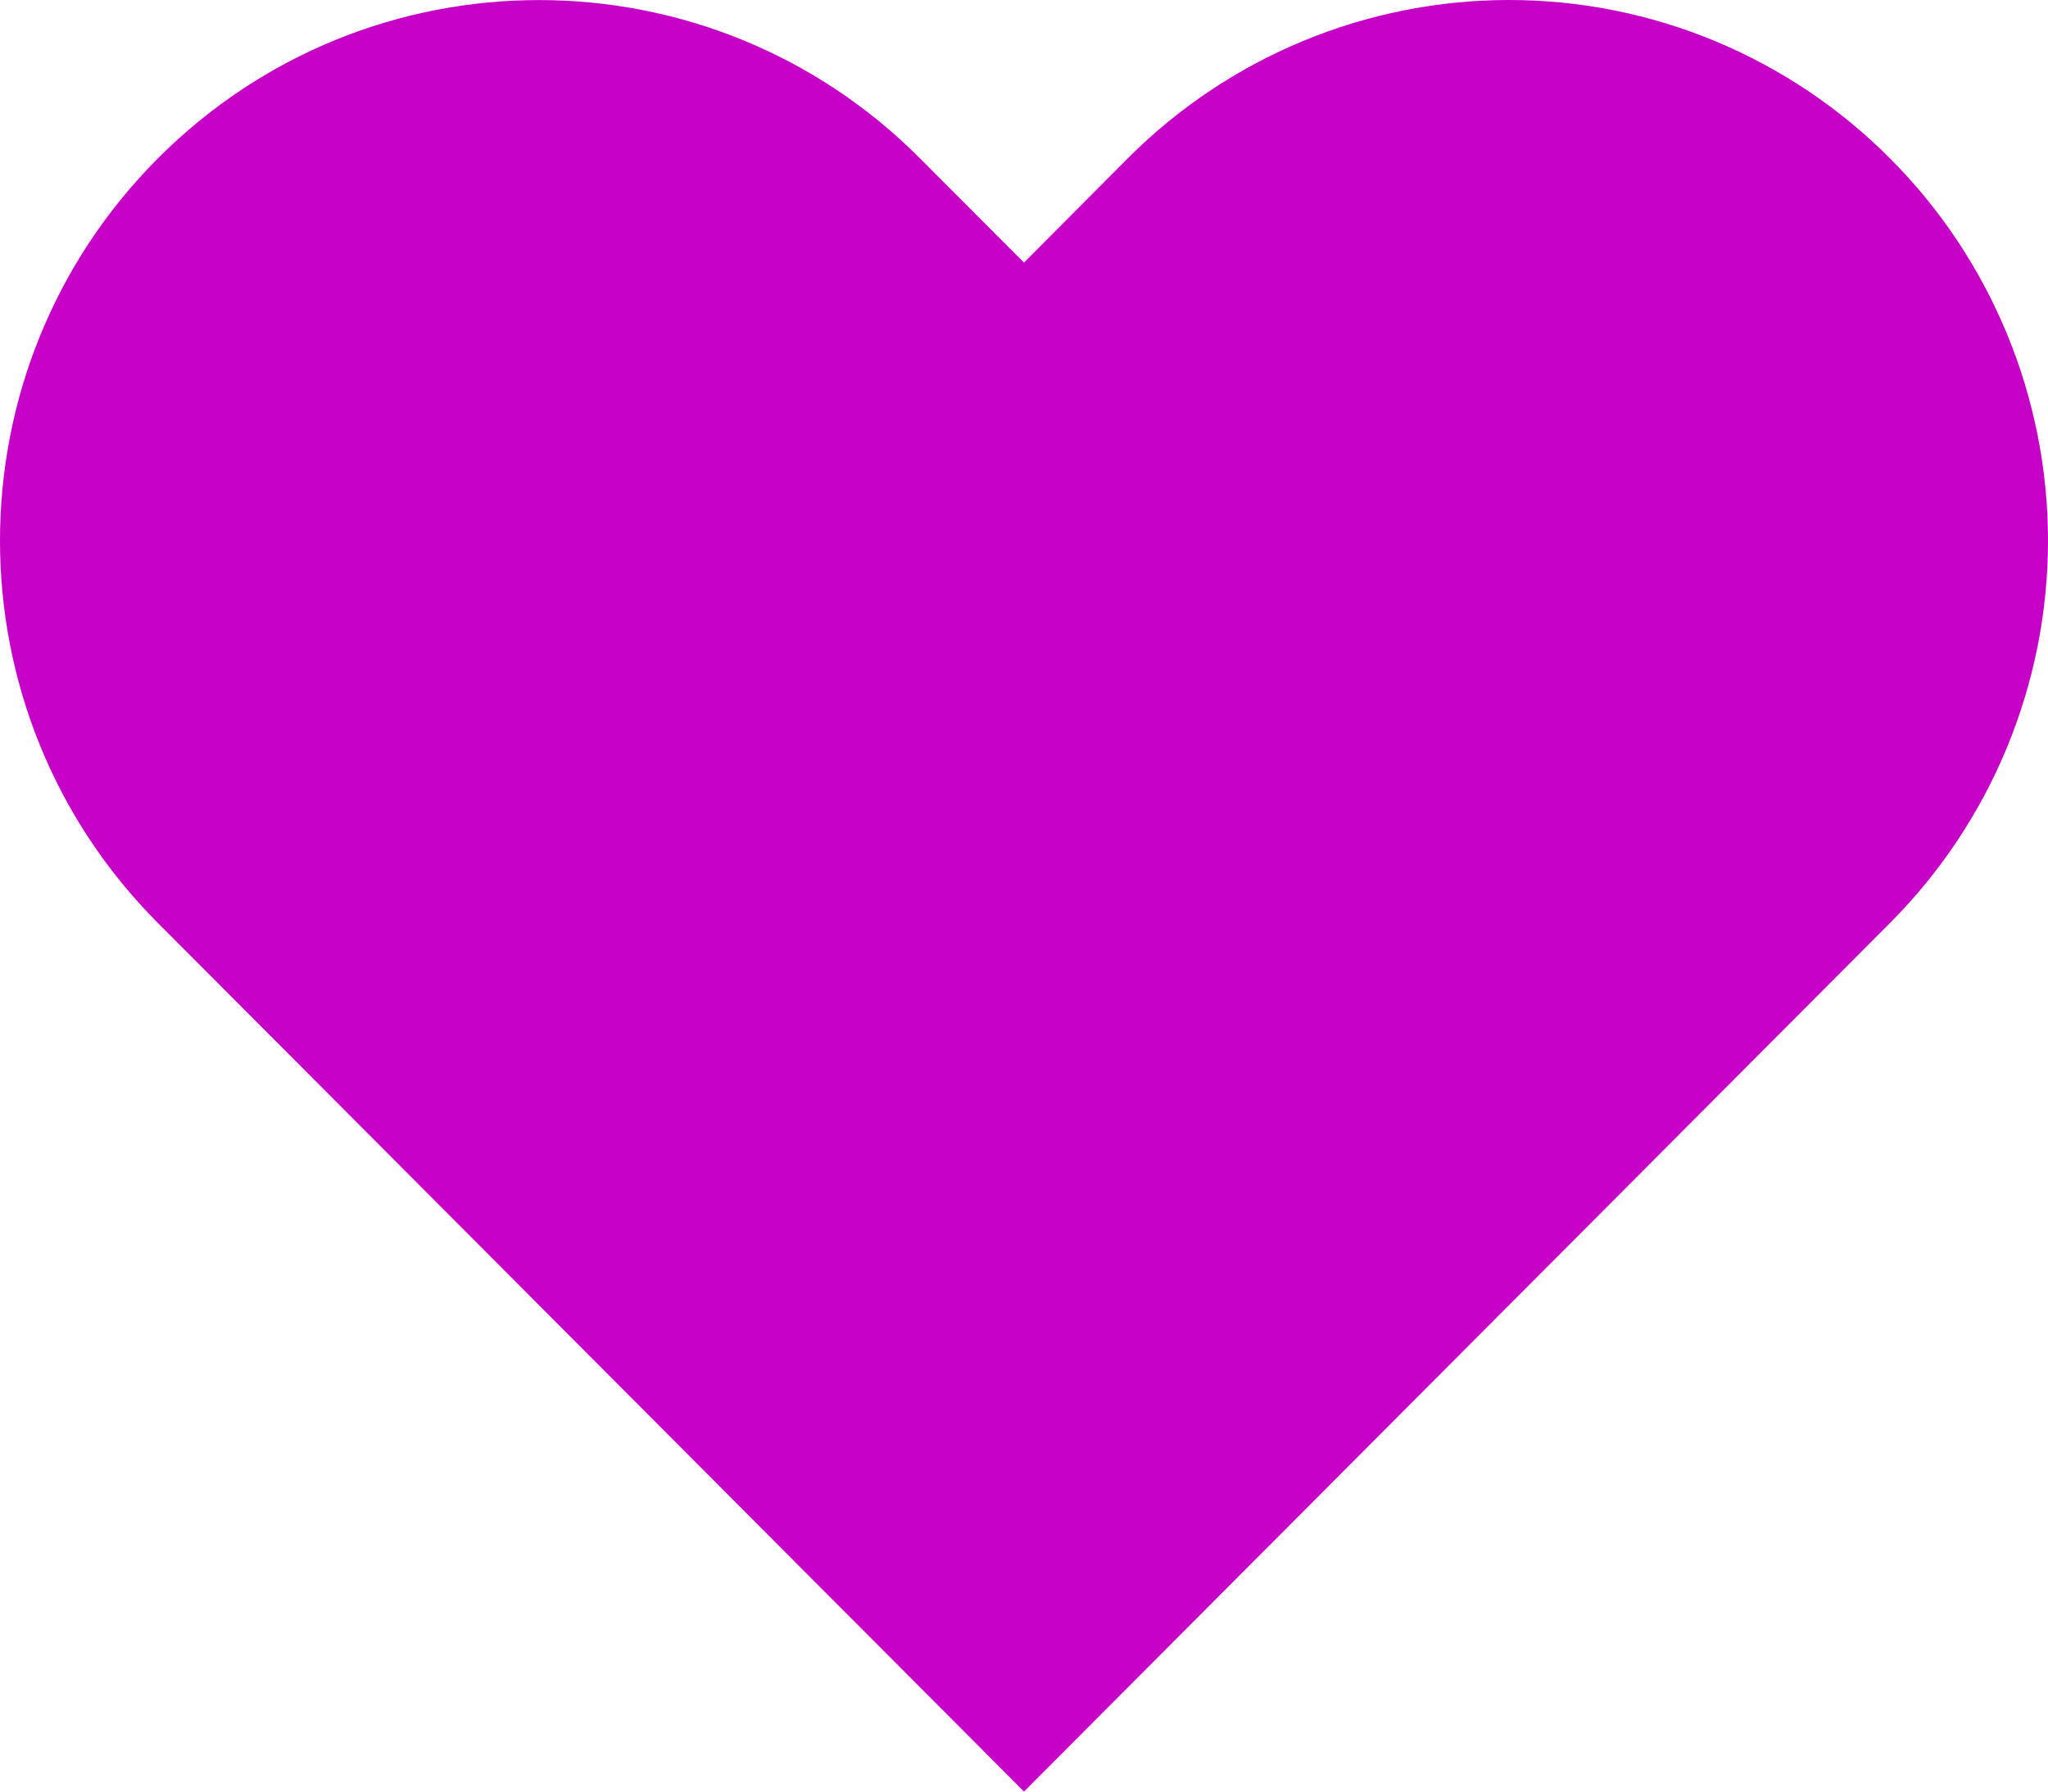
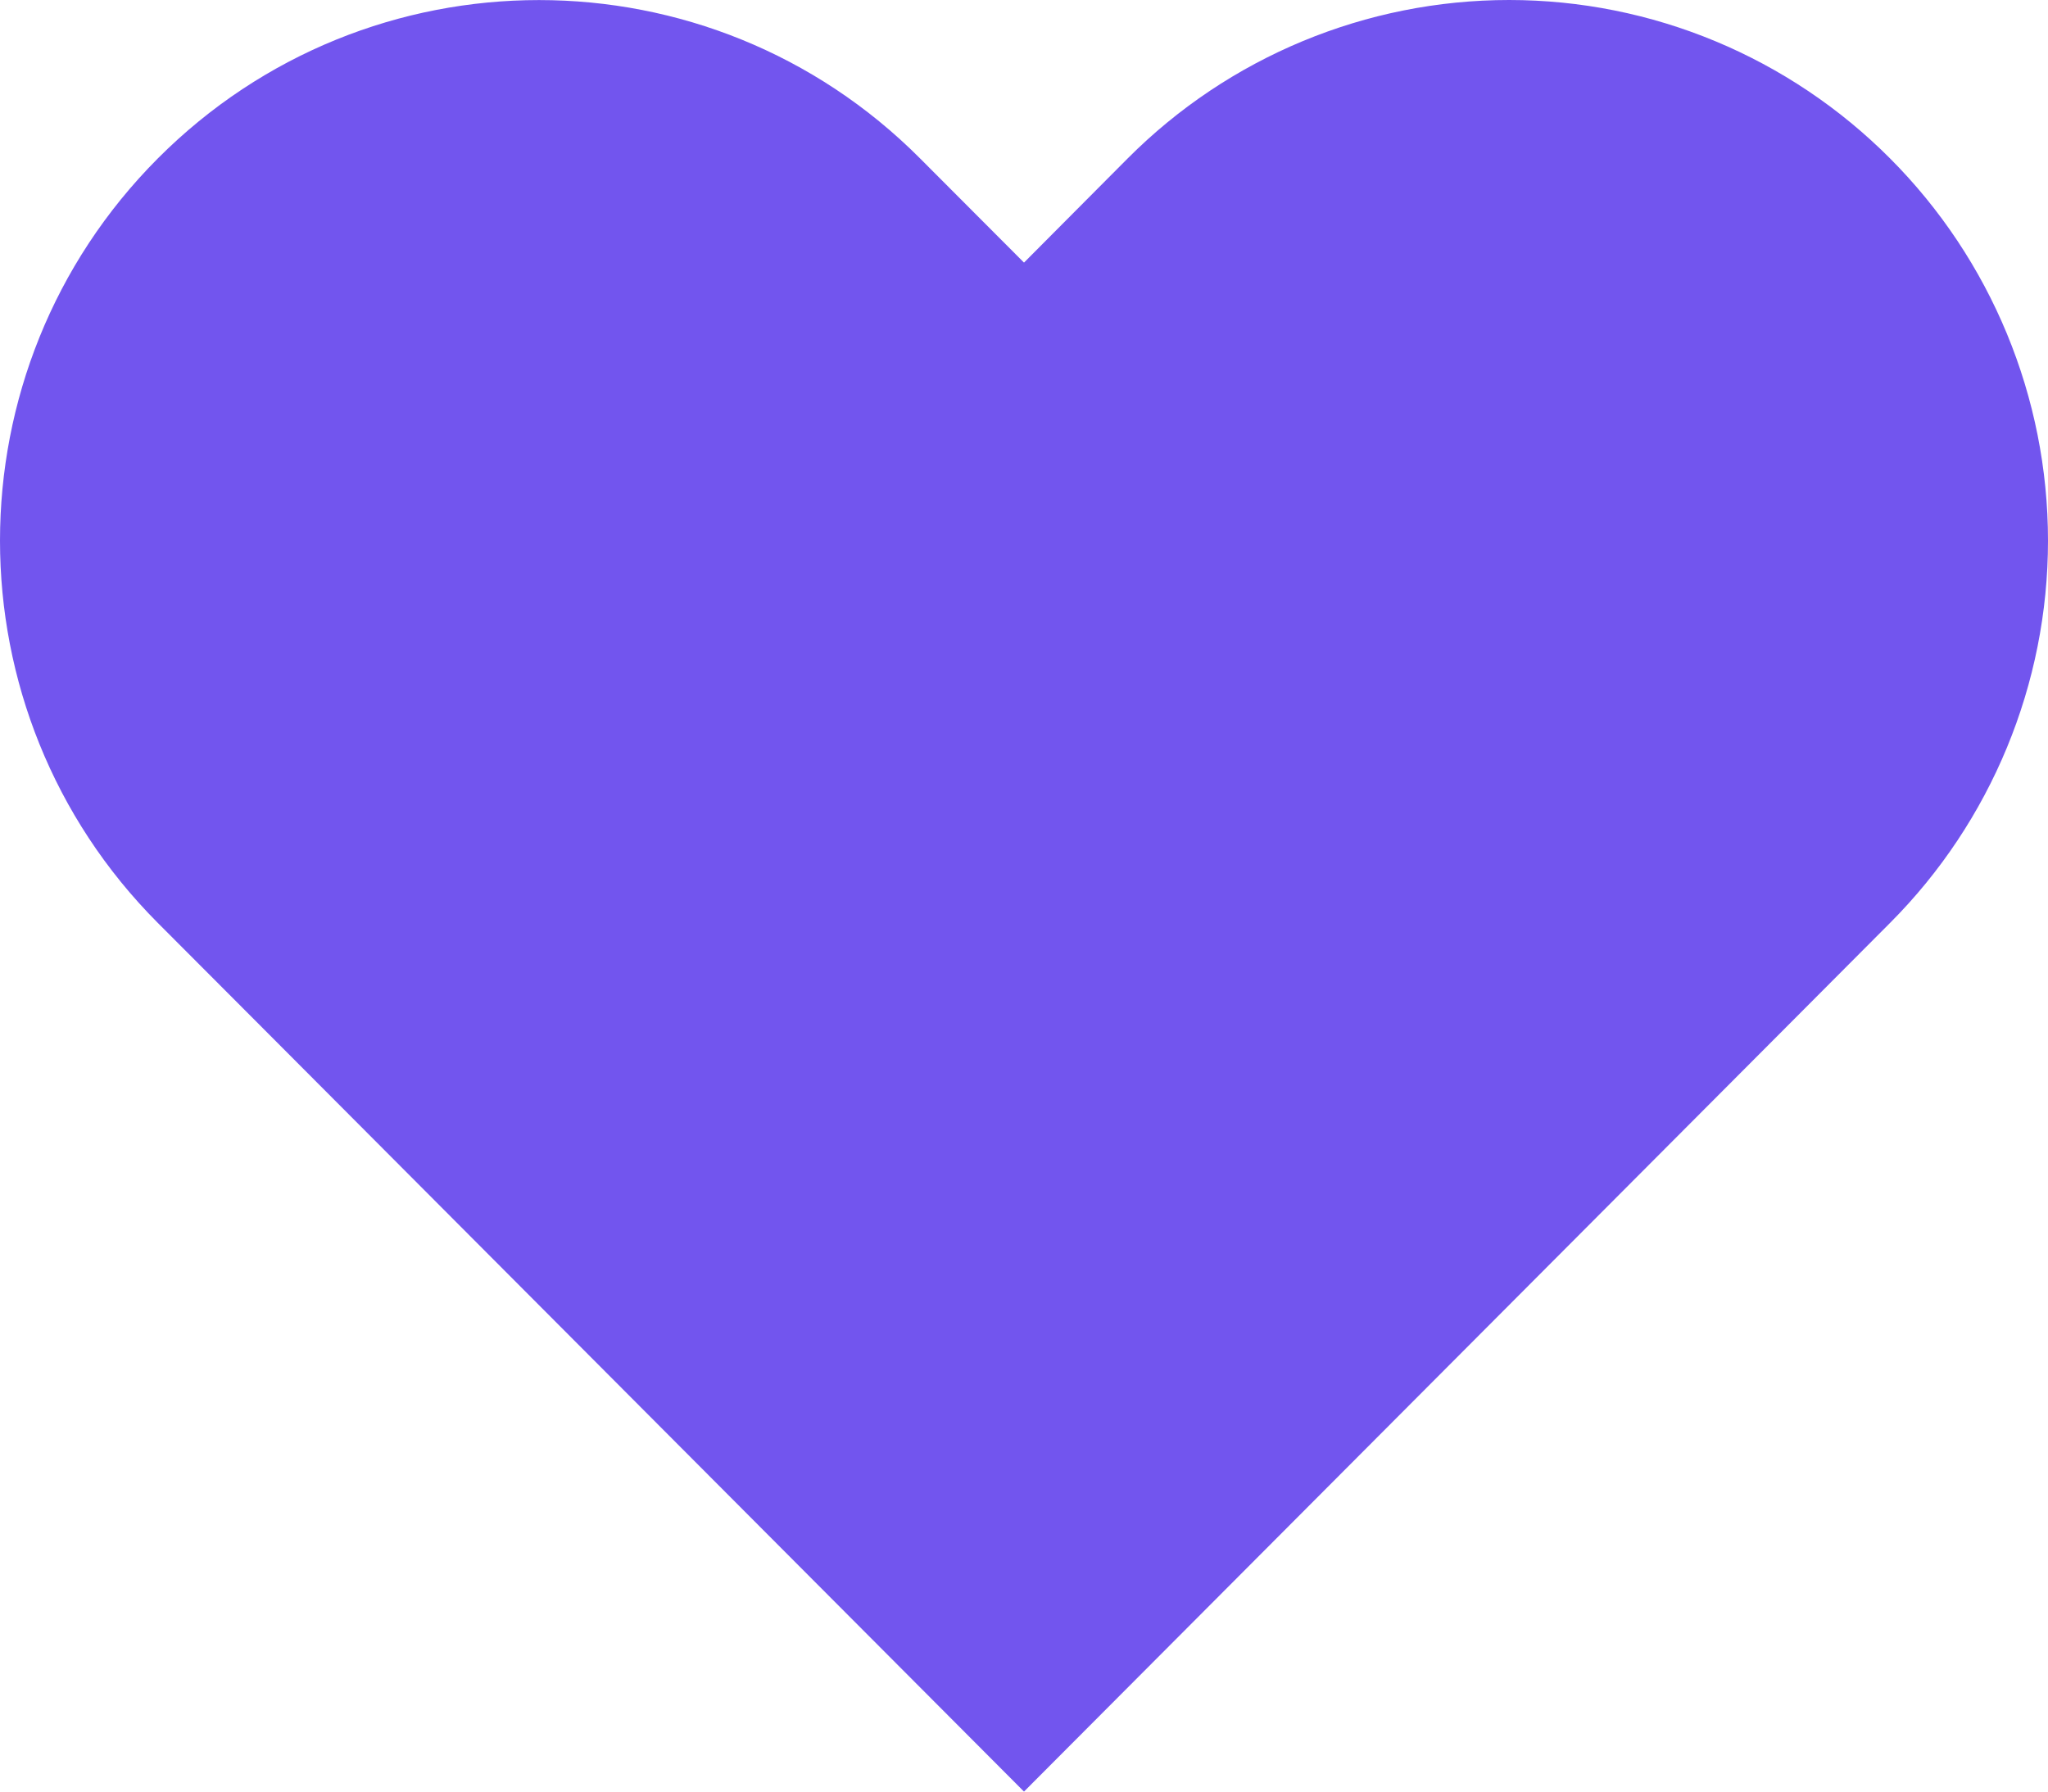
<svg xmlns="http://www.w3.org/2000/svg" width="16" height="14" viewBox="0 0 16 14">
-   <path fill="rgb(199, 0, 199)" fill-rule="evenodd" d="M14.766 1.238C13.976.445 12.906 0 11.79 0 10.672 0 9.6.445 8.81 1.238L8 2.052l-.812-.814c-1.644-1.65-4.31-1.65-5.955 0-1.644 1.65-1.644 4.324 0 5.974l.812.814L8 14l5.955-5.974.811-.814C15.556 6.42 16 5.345 16 4.225s-.444-2.195-1.234-2.987z" />
+   <path fill="#7255ee" fill-rule="evenodd" d="M14.766 1.238C13.976.445 12.906 0 11.79 0 10.672 0 9.6.445 8.81 1.238L8 2.052l-.812-.814c-1.644-1.65-4.31-1.65-5.955 0-1.644 1.65-1.644 4.324 0 5.974l.812.814L8 14l5.955-5.974.811-.814C15.556 6.42 16 5.345 16 4.225s-.444-2.195-1.234-2.987z" />
</svg>
